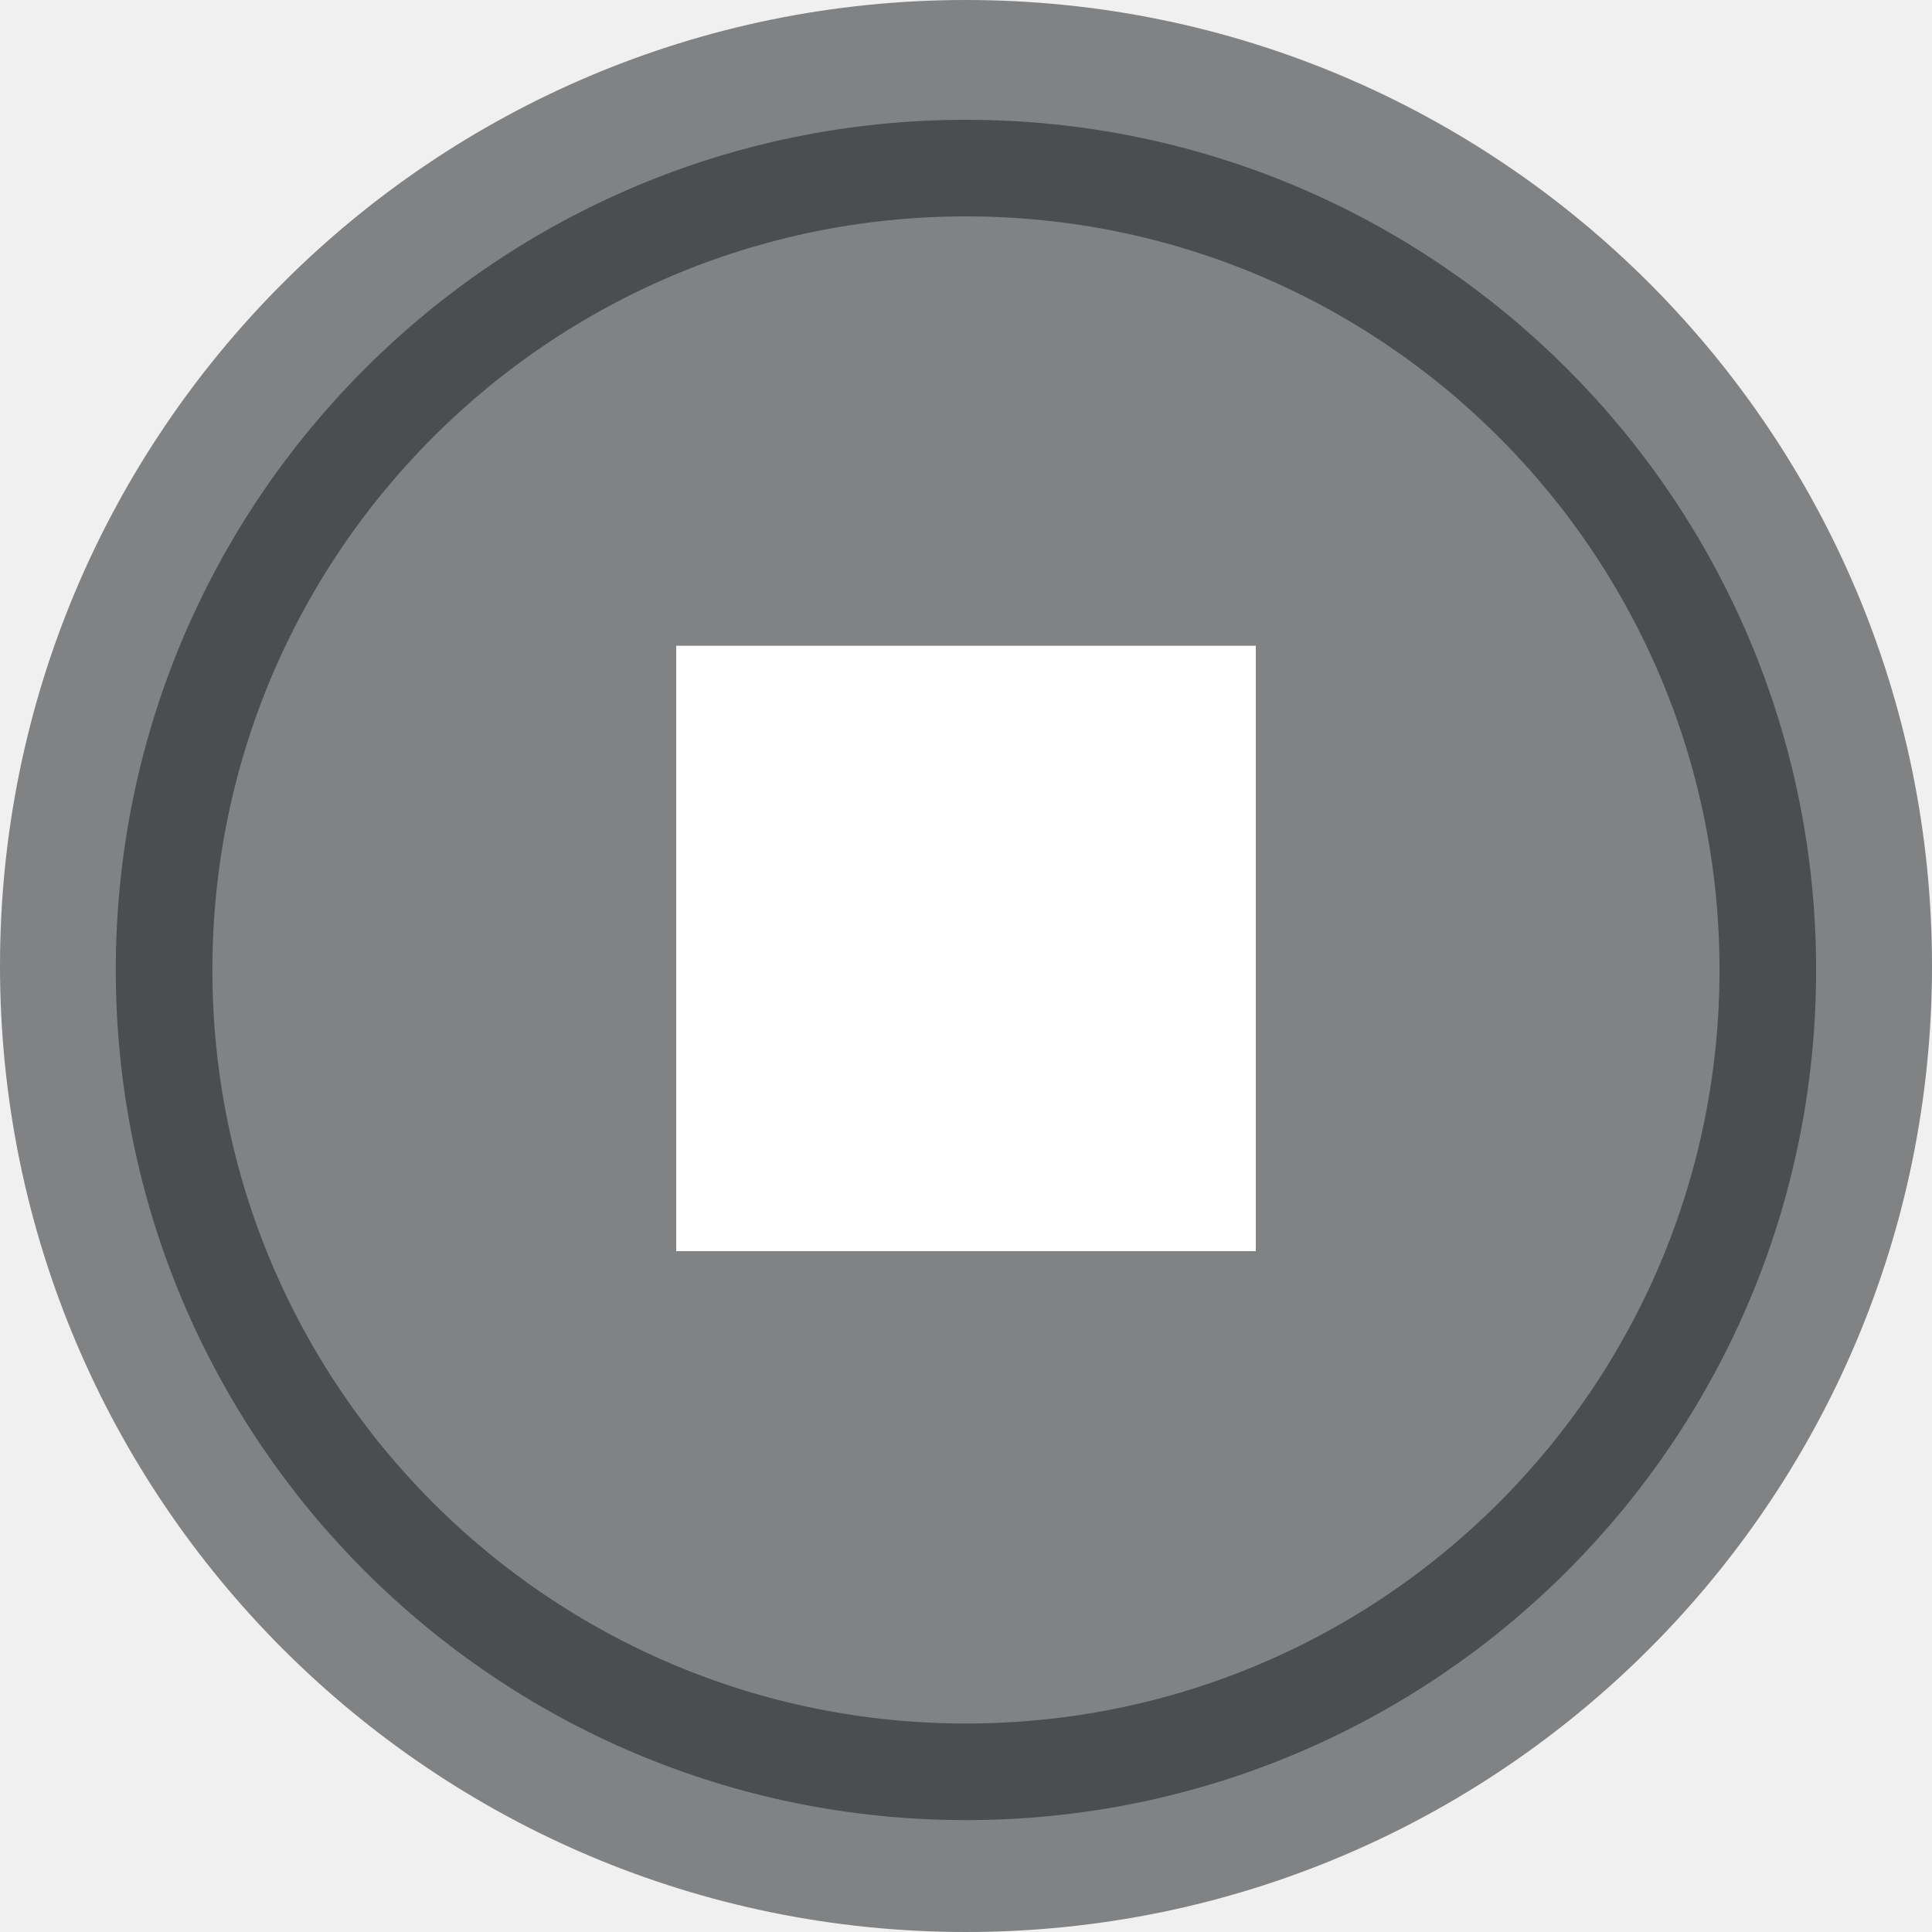
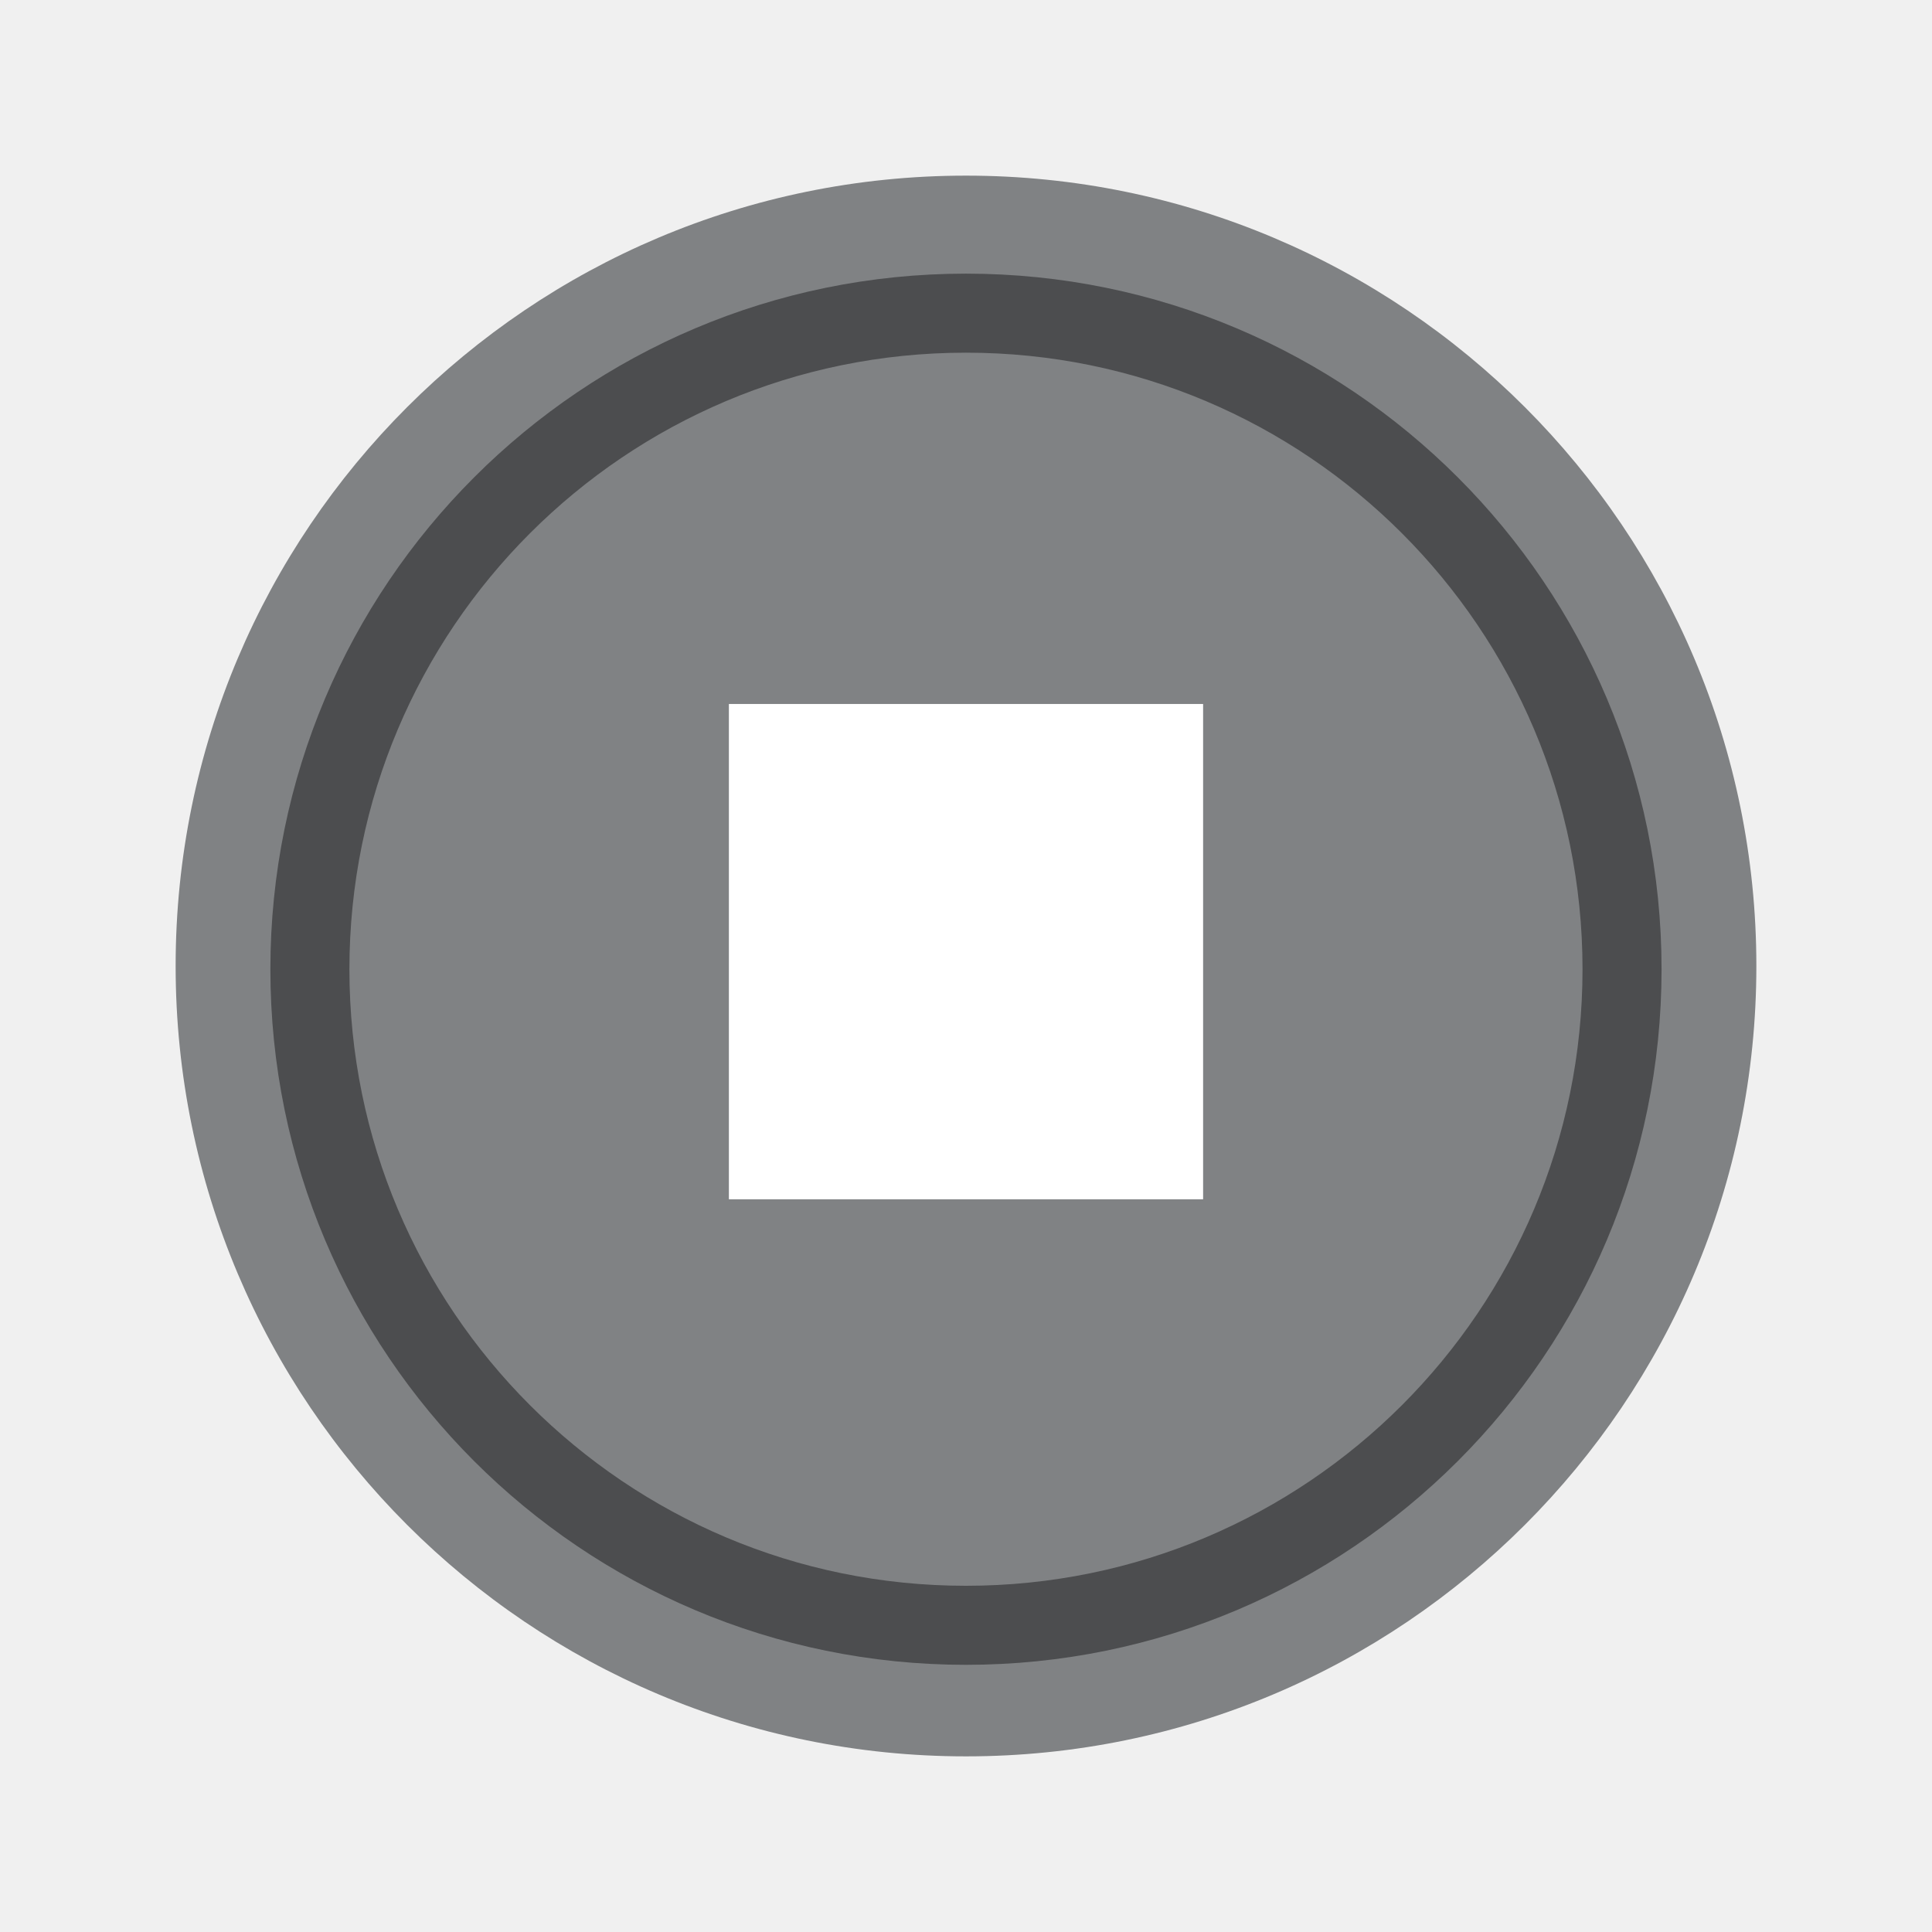
- <svg xmlns="http://www.w3.org/2000/svg" version="1.1" id="Layer_1" x="0px" y="0px" width="45px" height="45px" viewBox="0 0 45 45" enable-background="new 0 0 45 45" xml:space="preserve">
-   <circle fill="#808284" cx="22.5" cy="22.5" r="22.5" />
-   <circle fill="none" stroke="#4C4D4F" stroke-width="2.25" cx="22.499" cy="22.592" r="18.677" />
-   <rect x="15.75" y="15.041" fill="#FFFFFF" width="13.5" height="14.1" />
+ <svg xmlns="http://www.w3.org/2000/svg" version="1.1" id="Layer_1" x="0px" y="0px" width="55px" height="55px" viewBox="0 0 55 55" enable-background="new 0 0 55 55" xml:space="preserve">
+   <circle fill="#808284" cx="27.5" cy="27.5" r="22.5" />
+   <circle fill="none" stroke="#4C4D4F" stroke-width="2.25" cx="27.499" cy="27.592" r="18.677" />
+   <rect x="20.75" y="20.041" fill="#FFFFFF" width="13.5" height="14.1" />
</svg>
